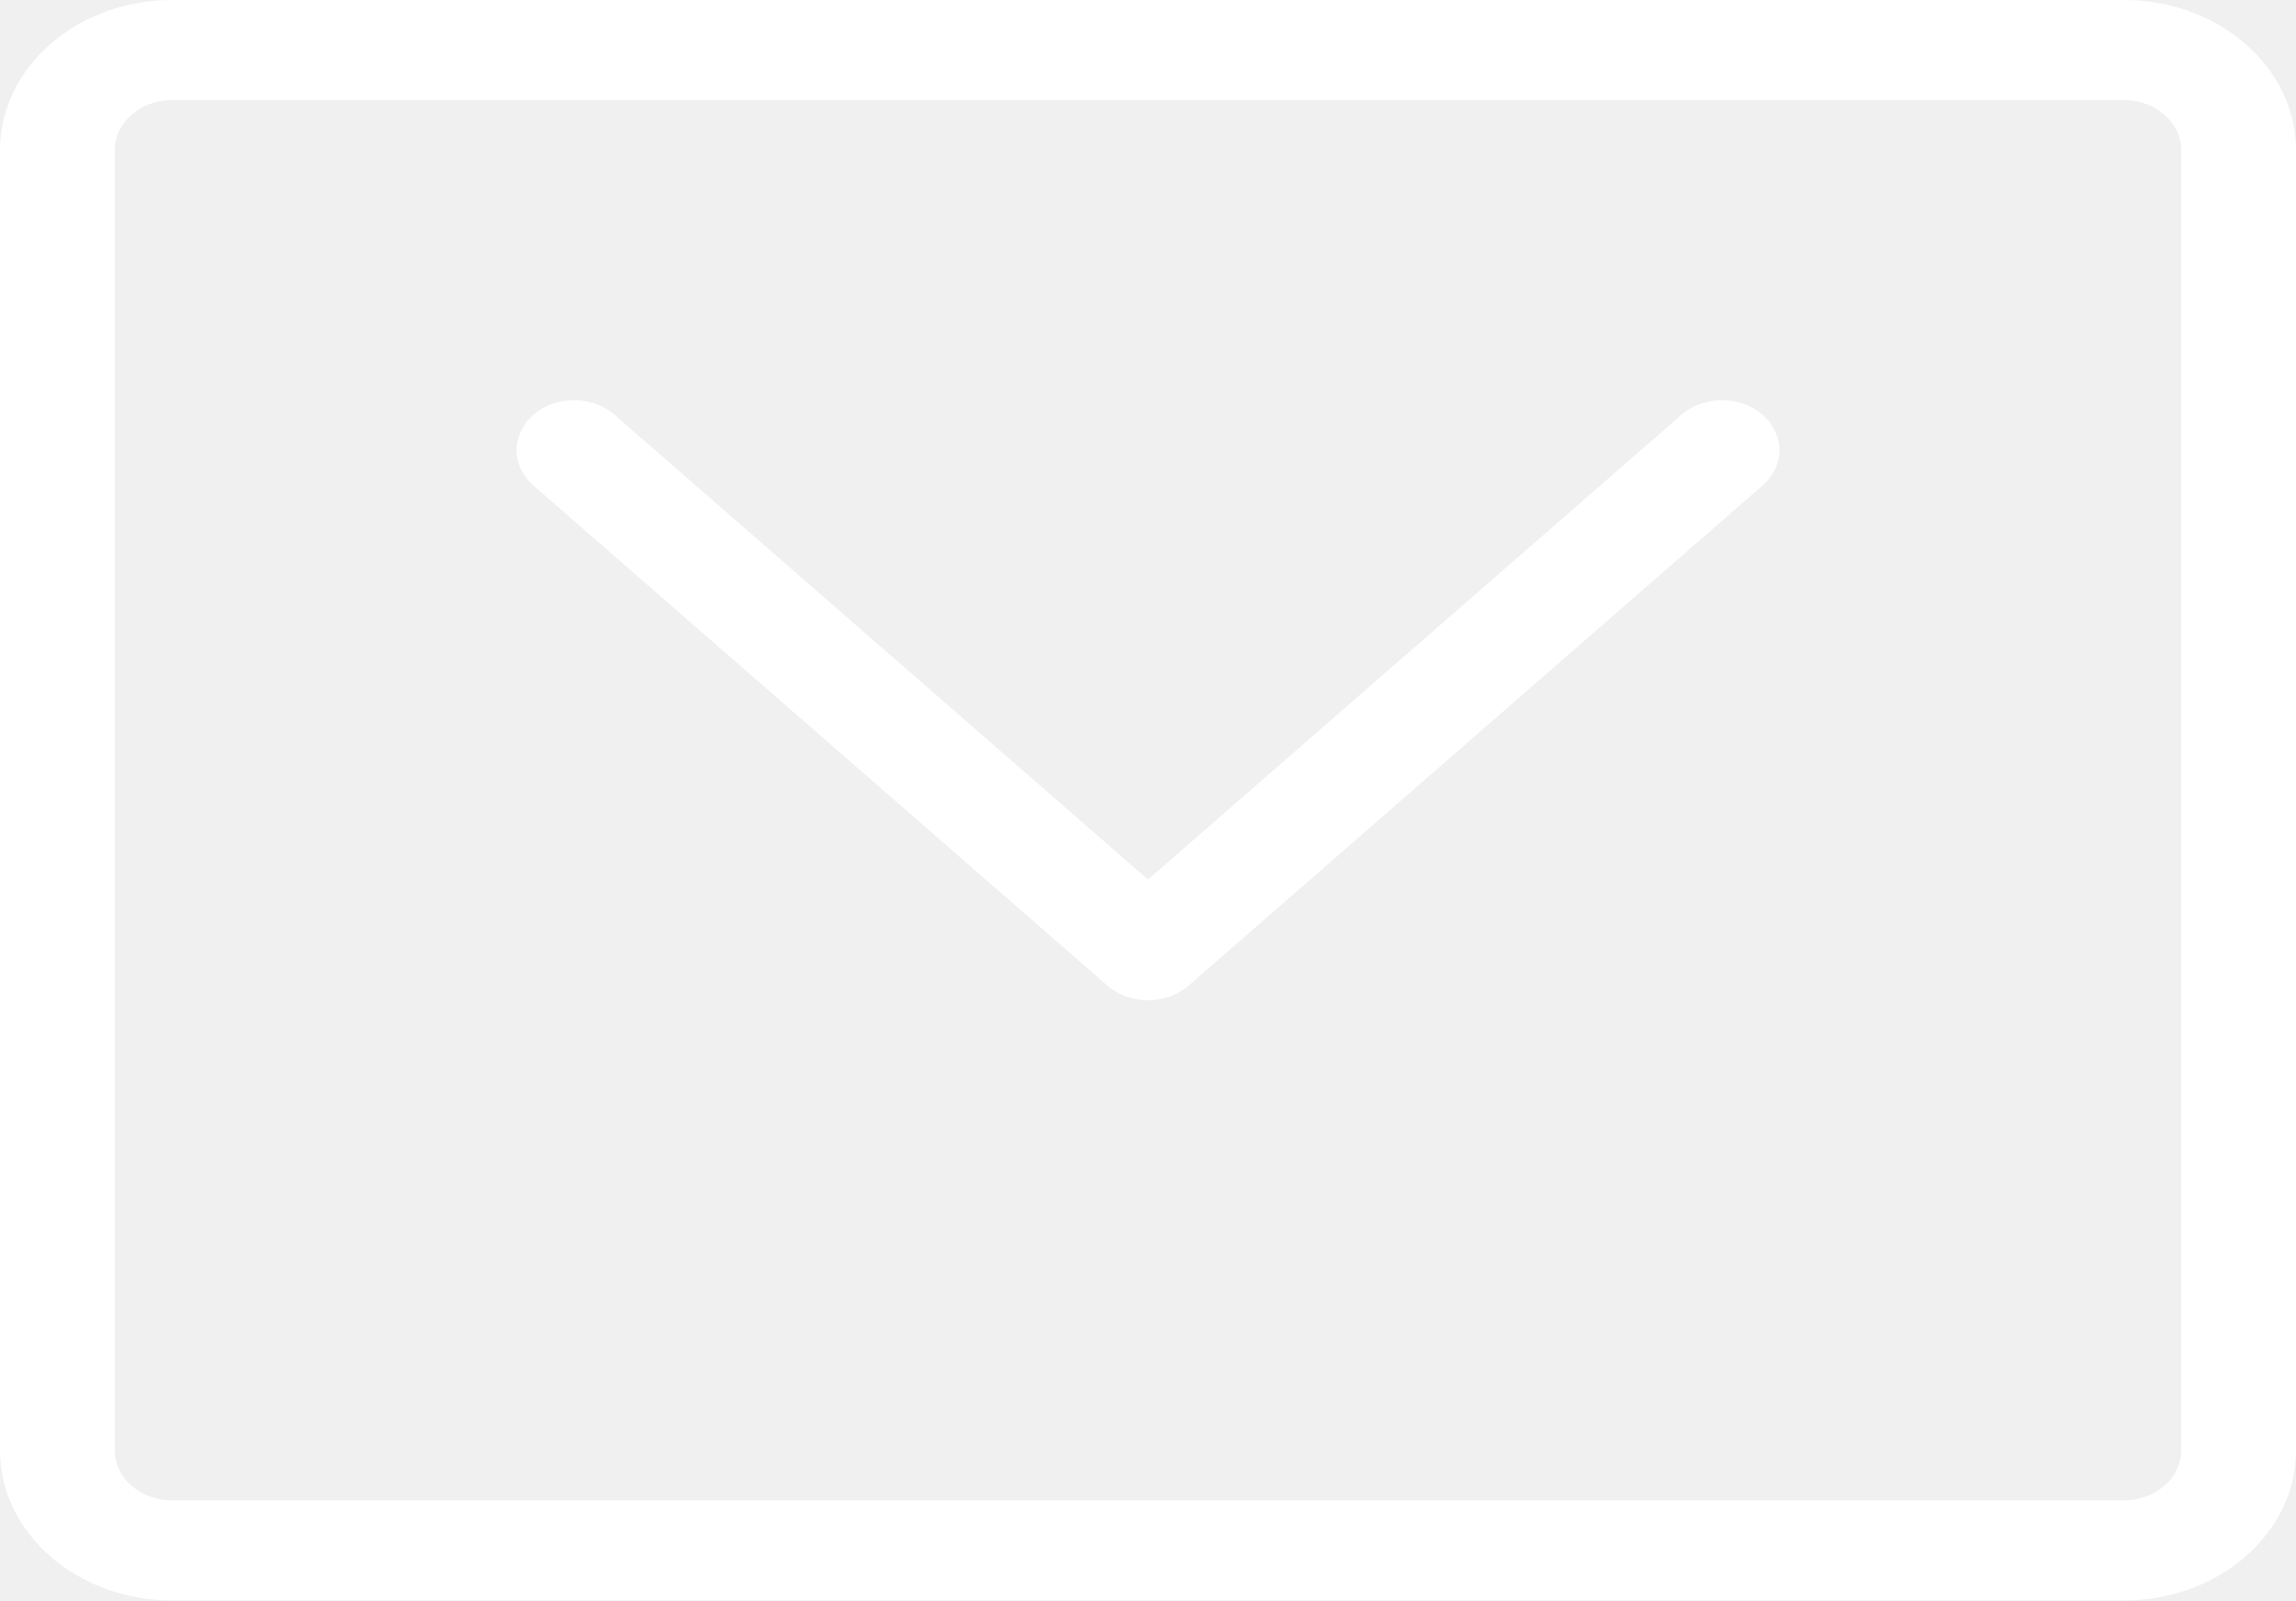
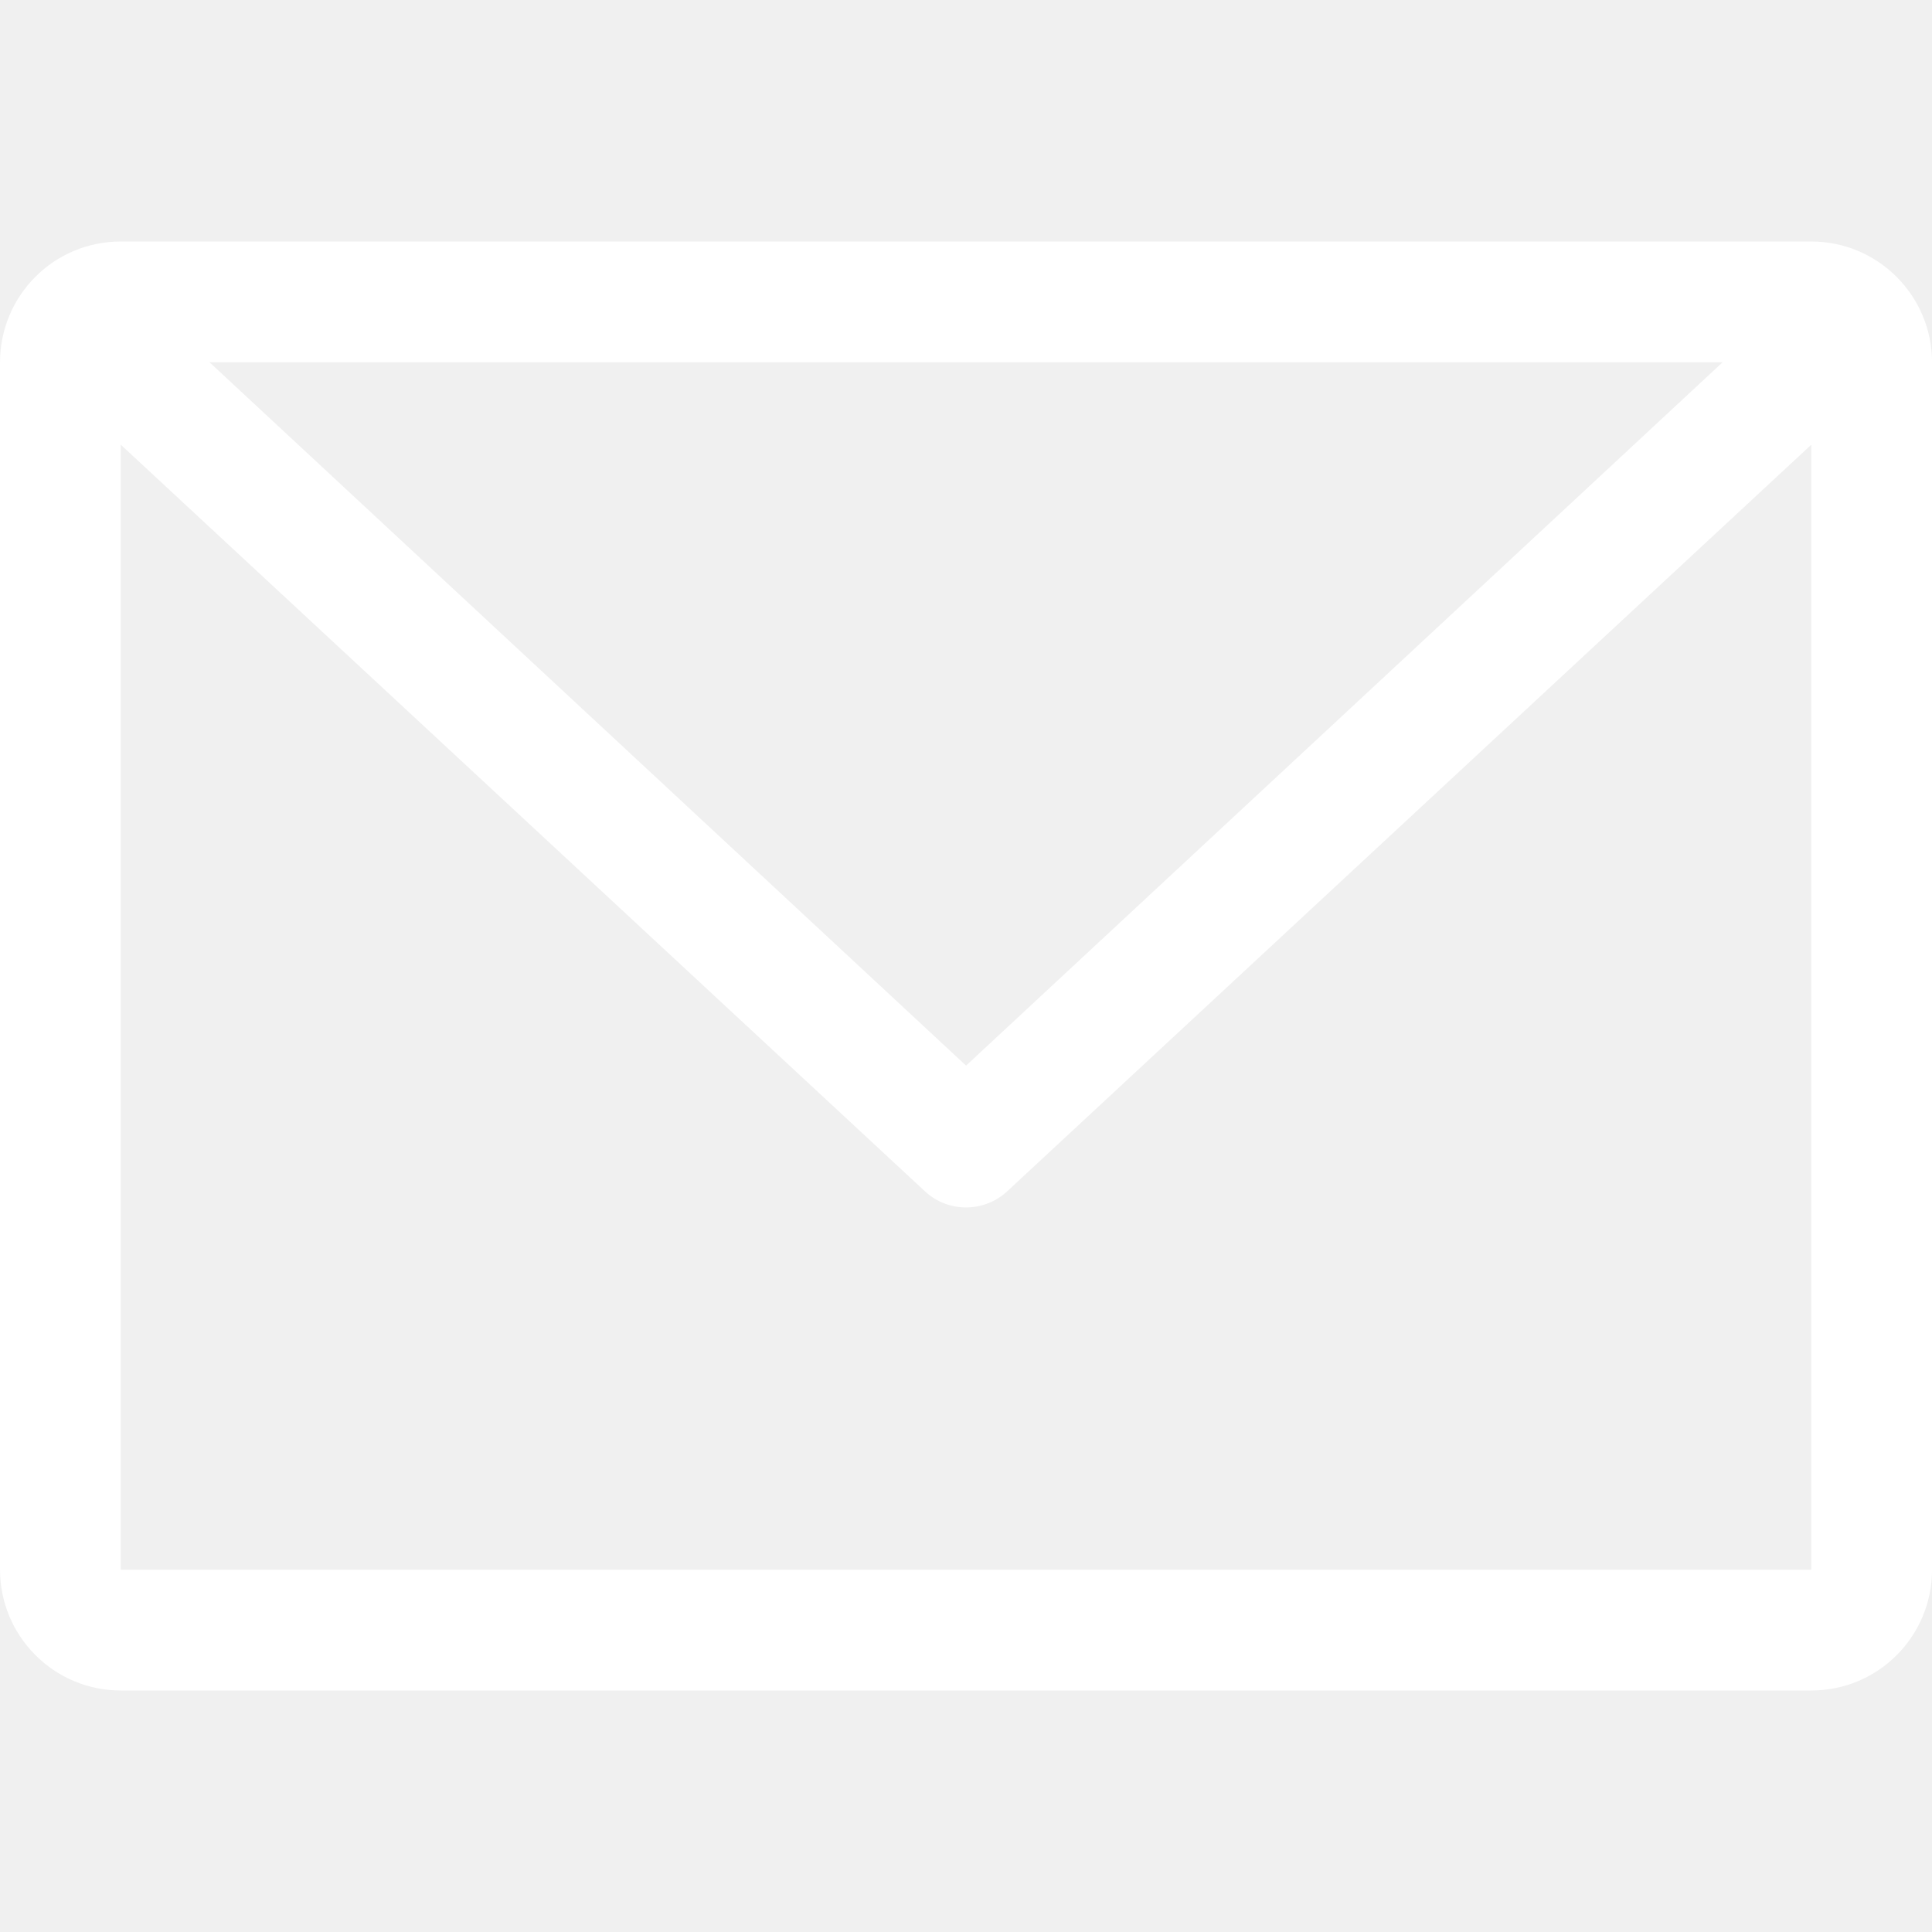
- <svg xmlns="http://www.w3.org/2000/svg" width="33px" height="23px" viewBox="0 0 33 23" version="1.1">
-   <defs />
-   <g id="Design" stroke="none" stroke-width="1" fill="none" fill-rule="evenodd">
-     <g id="2b-Ungoogle" transform="translate(-745, -936)" fill="#FFFFFF">
-       <g id="Section-1" transform="translate(0, 678)">
-         <g id="4" transform="translate(745, 254)">
-           <path d="M31.35,6.156 C31.35,5.76 30.98,5.438 30.525,5.438 L2.475,5.438 C2.02,5.438 1.65,5.76 1.65,6.156 L1.65,24.844 C1.65,25.241 2.02,25.562 2.475,25.562 L30.525,25.562 C30.98,25.562 31.35,25.241 31.35,24.844 L31.35,6.156 Z M33,6.156 L33,24.844 C33,26.033 31.89,27 30.525,27 L2.475,27 C1.11,27 0,26.033 0,24.844 L0,6.156 C0,4.967 1.11,4 2.475,4 L30.525,4 C31.89,4 33,4.967 33,6.156 L33,6.156 Z M9.558,12.625 L7.667,10.977 C7.344,10.696 7.344,10.242 7.667,9.961 C7.828,9.82 8.039,9.75 8.25,9.75 C8.461,9.75 8.672,9.82 8.833,9.961 L16.5,16.64 L24.167,9.961 C24.489,9.68 25.011,9.68 25.333,9.961 C25.656,10.242 25.656,10.696 25.333,10.977 L17.083,18.164 C16.761,18.445 16.239,18.445 15.917,18.164 L10.725,13.641 L9.558,12.625 Z" id="Page-1" />
-         </g>
-       </g>
-     </g>
-   </g>
+ <svg xmlns="http://www.w3.org/2000/svg" width="32" height="32" viewBox="0 0 32 32">
+   <path fill="#fff" d="M29.999 4h-27.997c-1.113 0-2.002.898-2.002 2.005v19.99c0 1.109.896 2.005 2.002 2.005h27.997c1.112 0 2.002-.898 2.002-2.005v-19.99c0-1.108-.896-2.005-2.002-2.005zm-1.467 2l-12.531 11.65-12.531-11.65h25.062zm1.468 20h-28v-18.635l13.32 12.367c.384.356.977.356 1.362 0l13.318-12.366v-.001h.001l-.001.001v18.634z" />
</svg>
